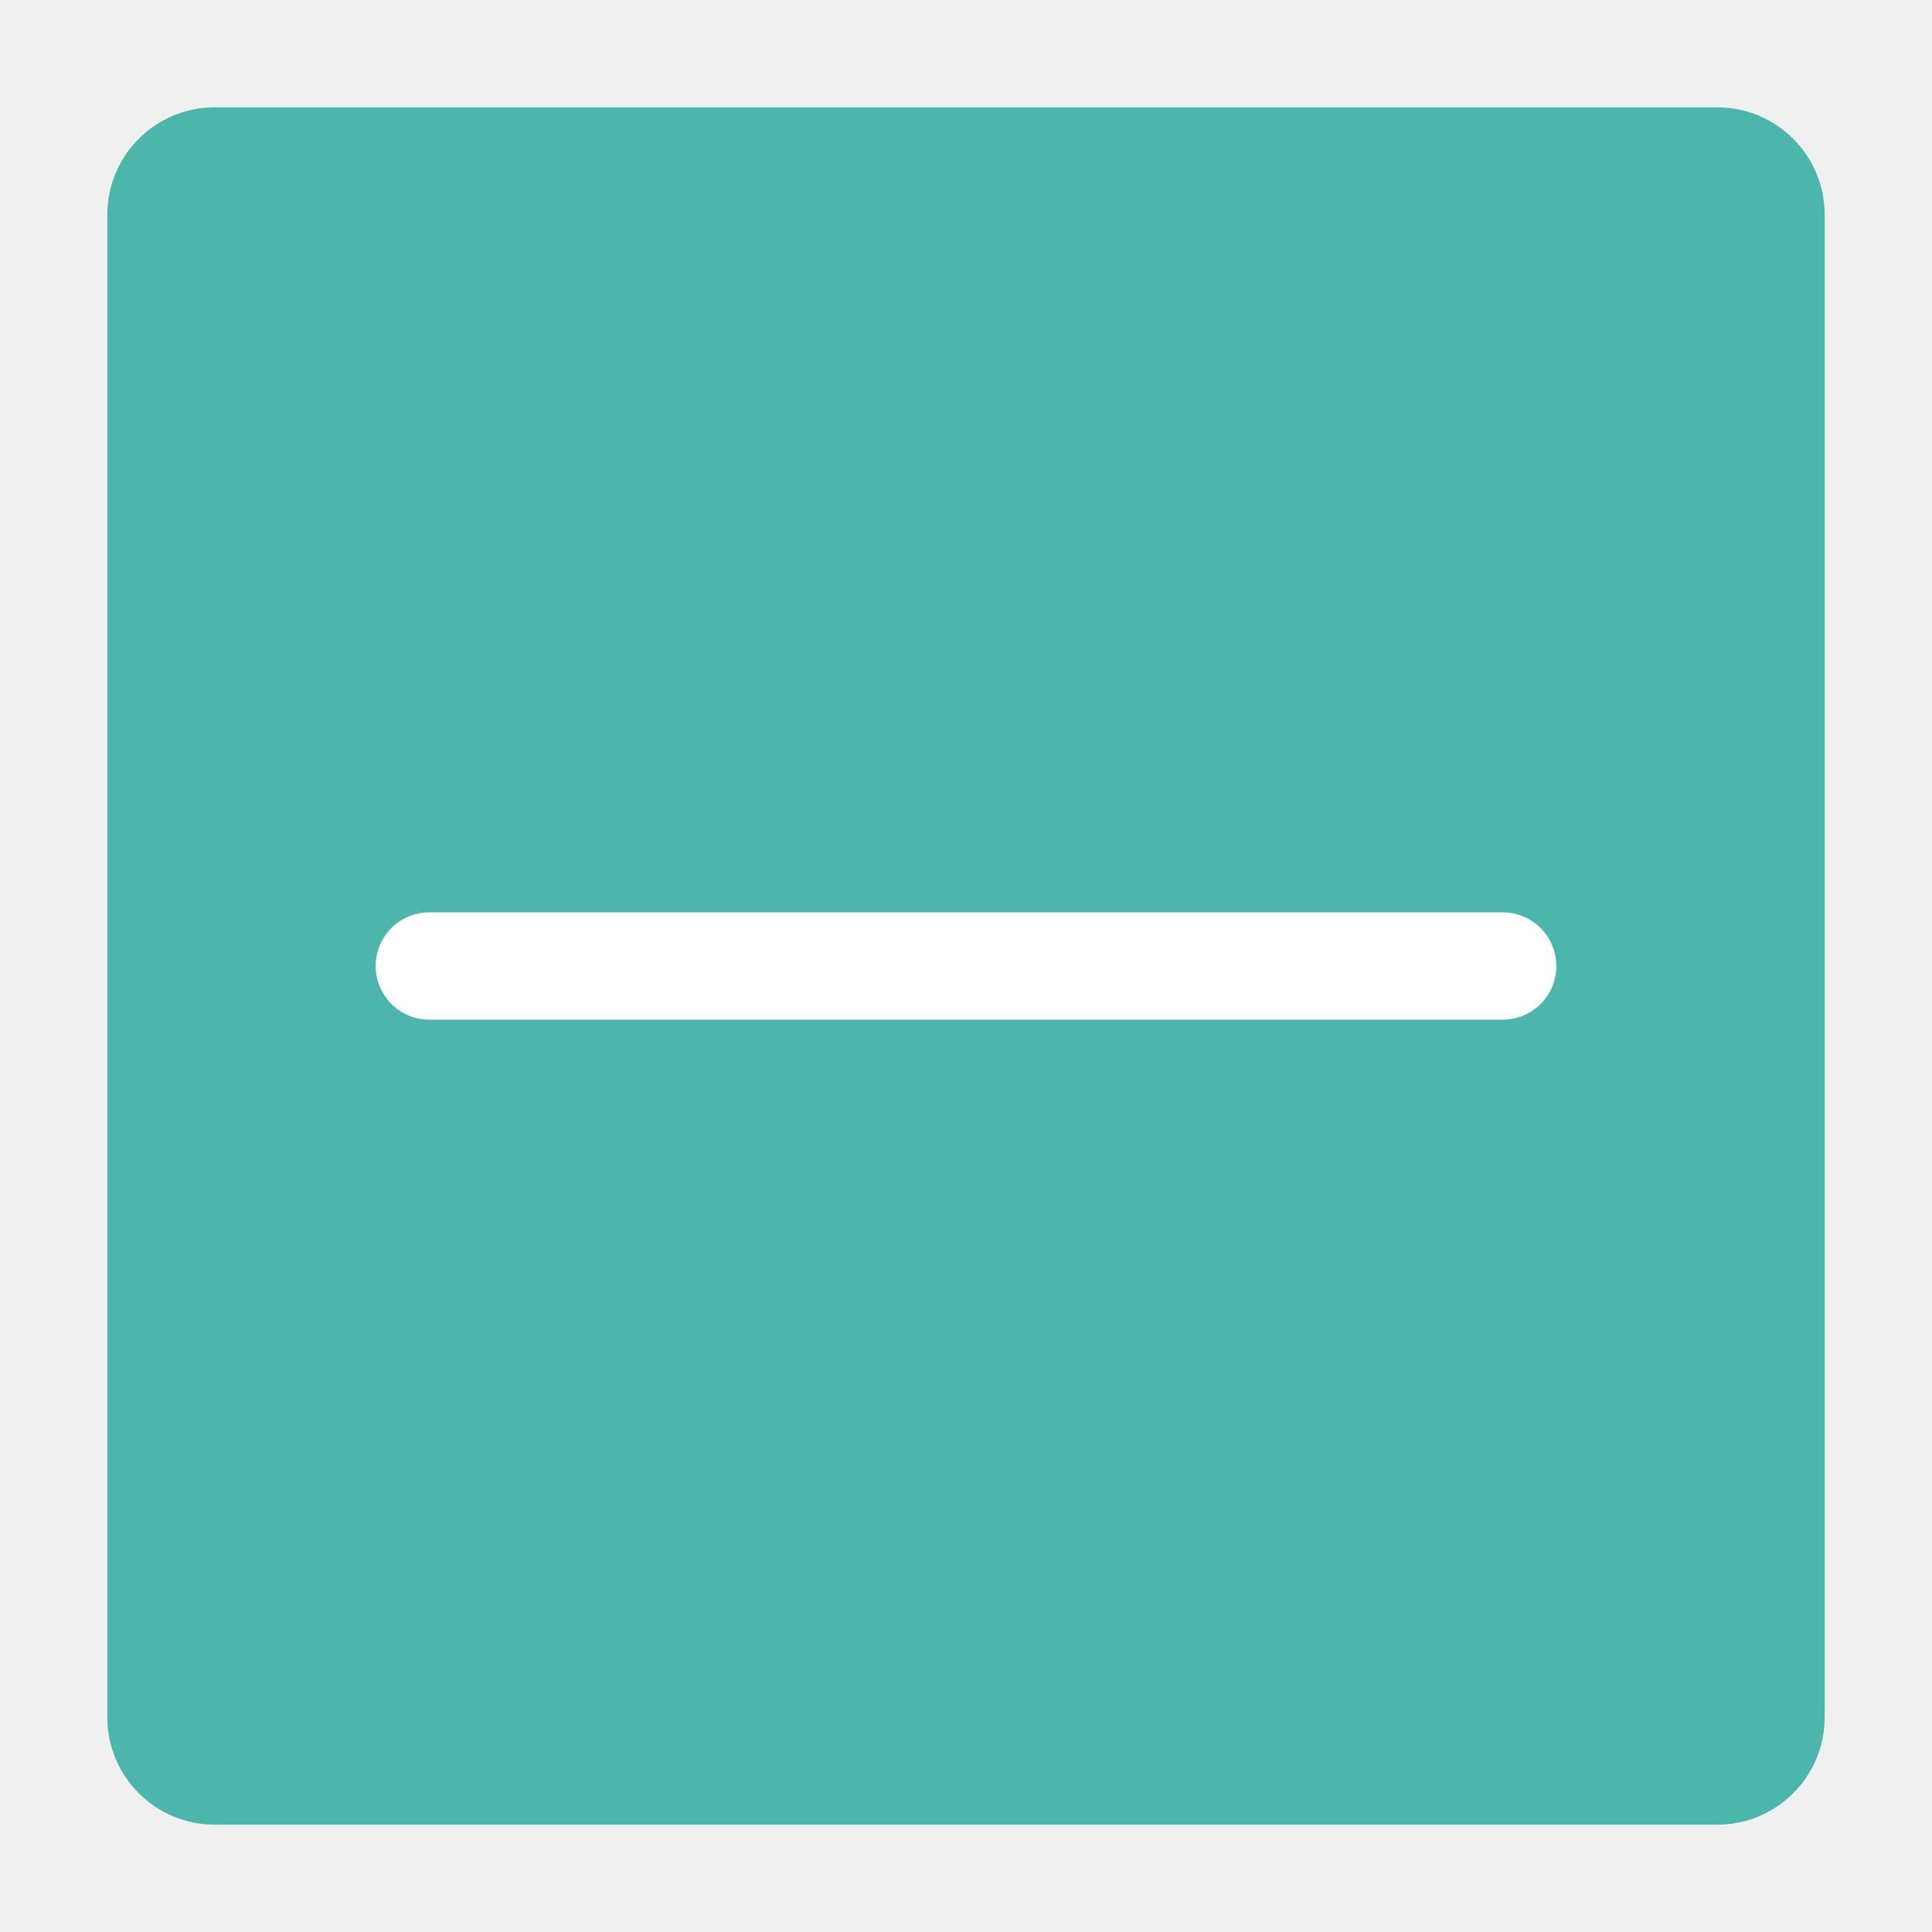
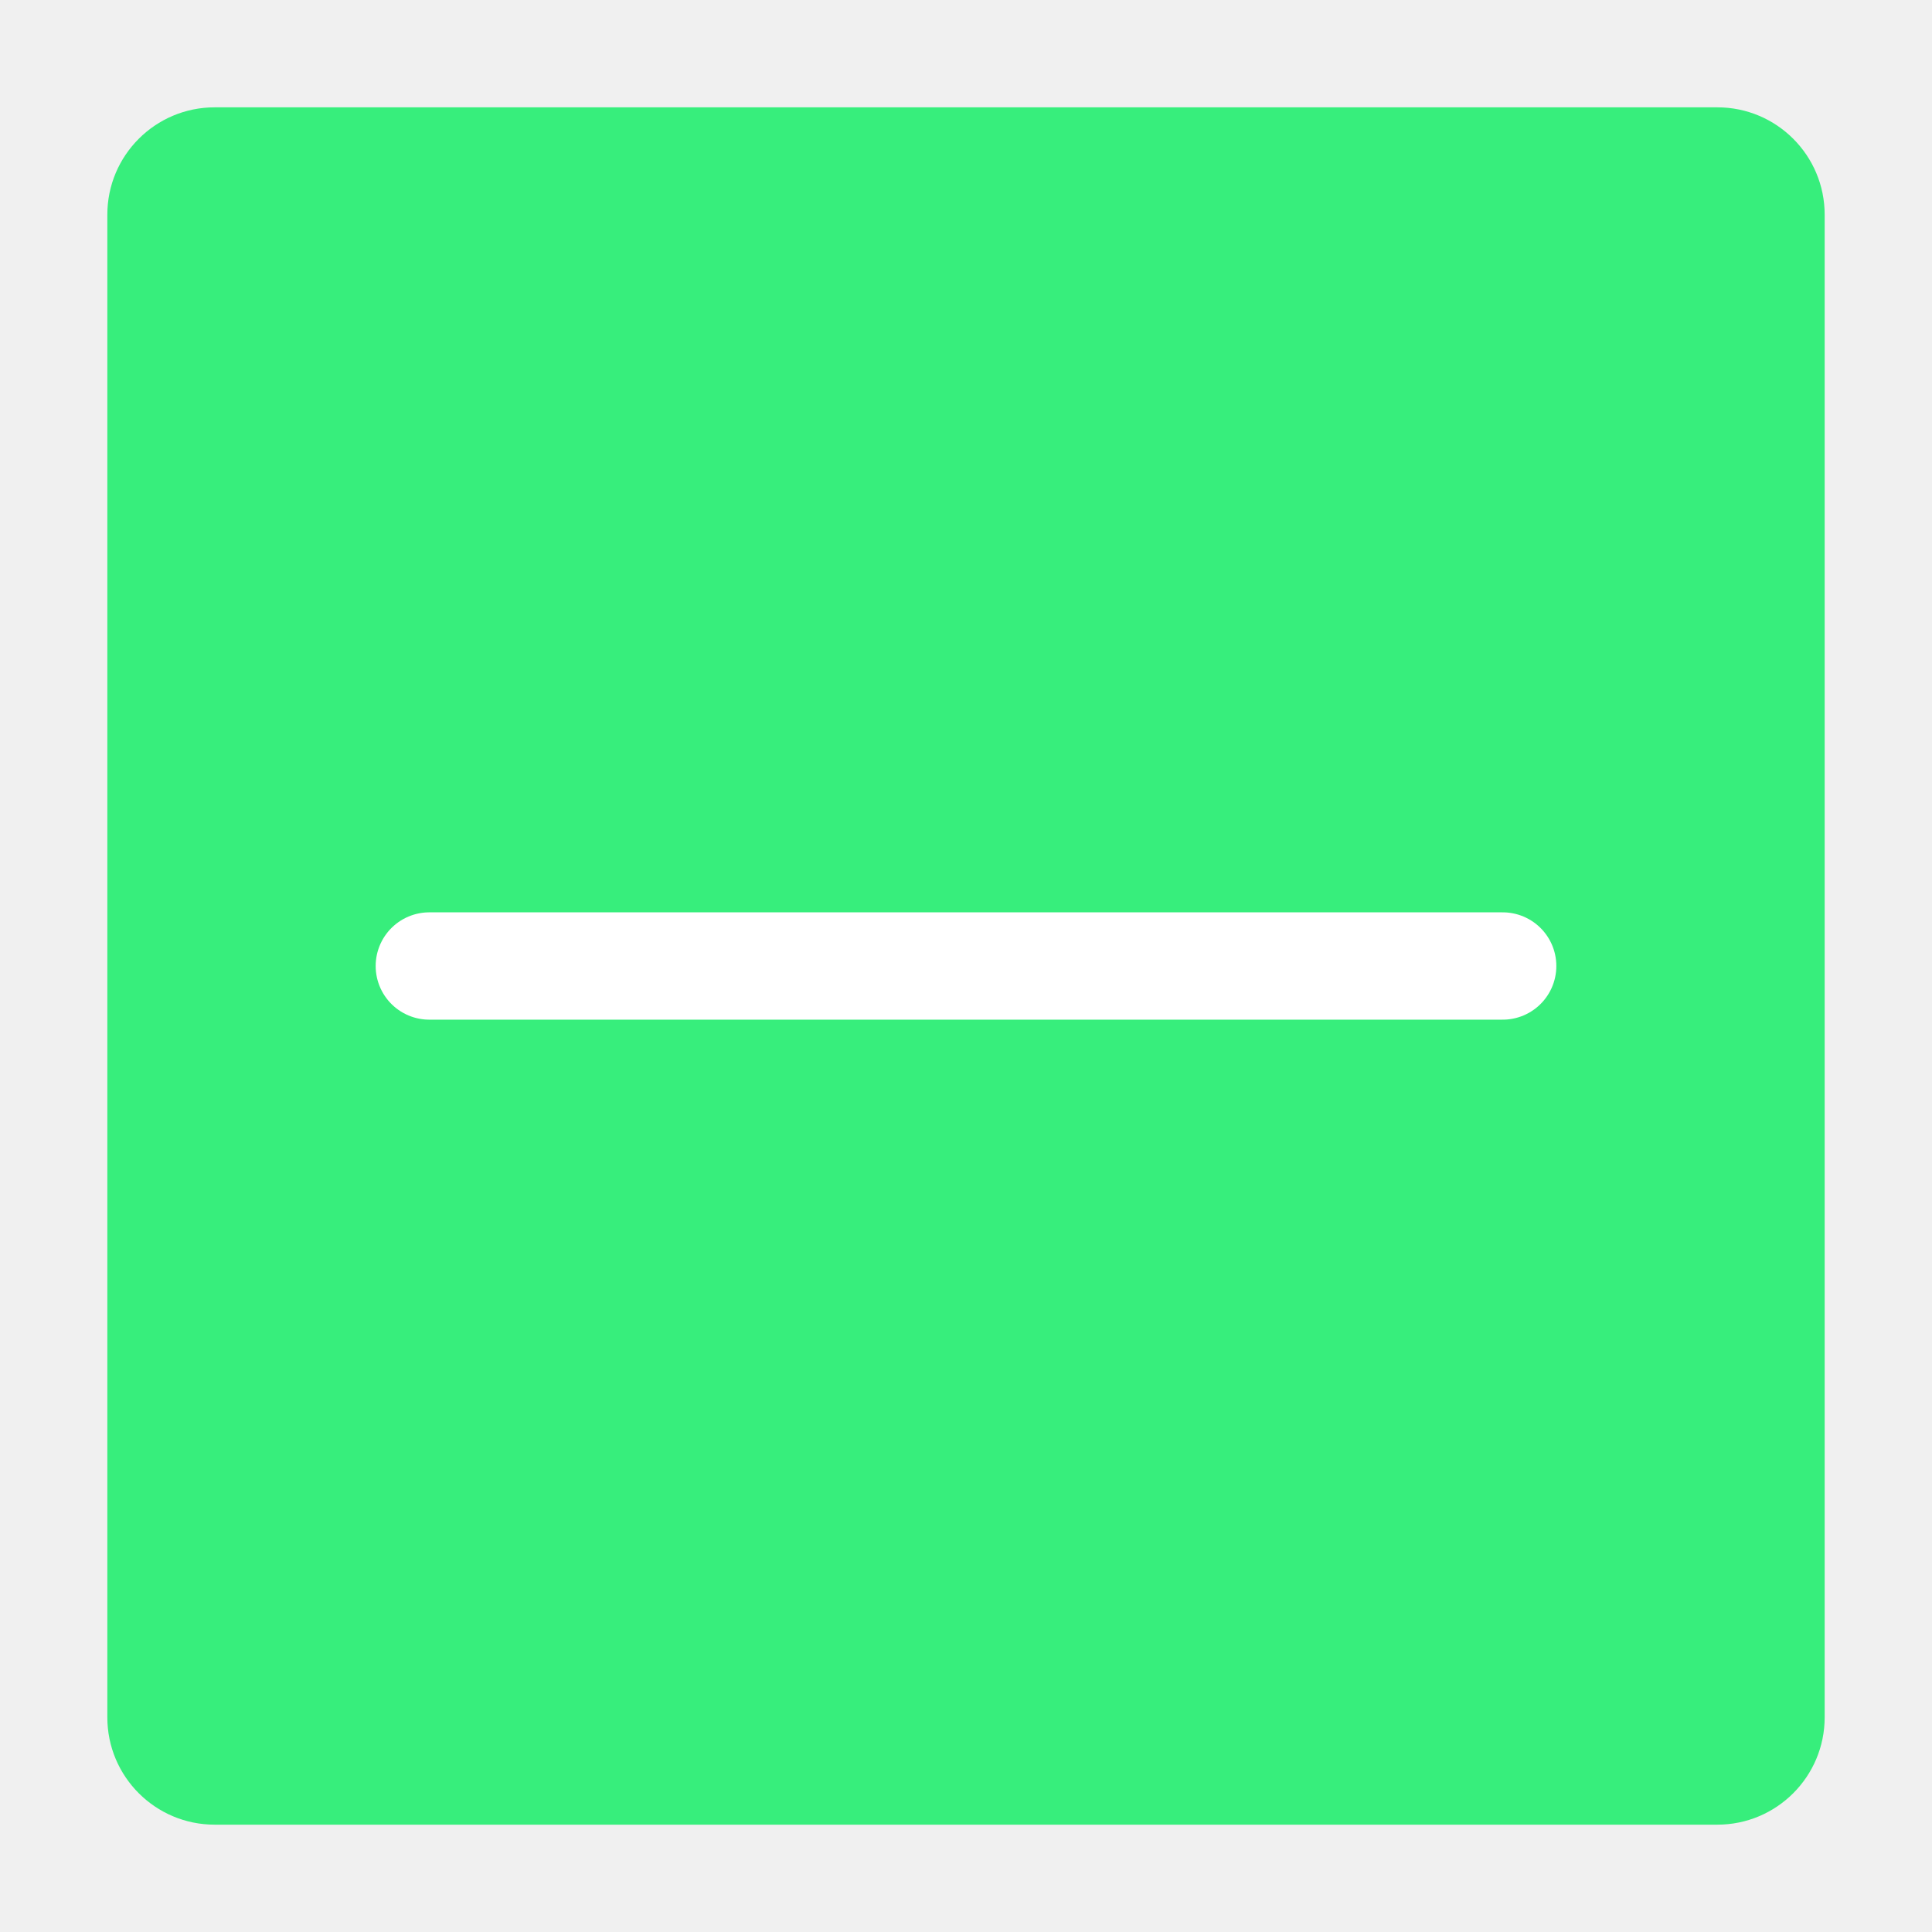
<svg xmlns="http://www.w3.org/2000/svg" width="18" height="18" viewBox="0 0 18 18" fill="none">
-   <rect x="1" y="1" width="16" height="16" rx="1" fill="#4db6ac" />
+   <rect x="1" y="1" width="16" height="16" rx="1" fill="#37EE7C" />
  <path d="M4 9L14 9" stroke="white" stroke-linecap="round" />
</svg>
